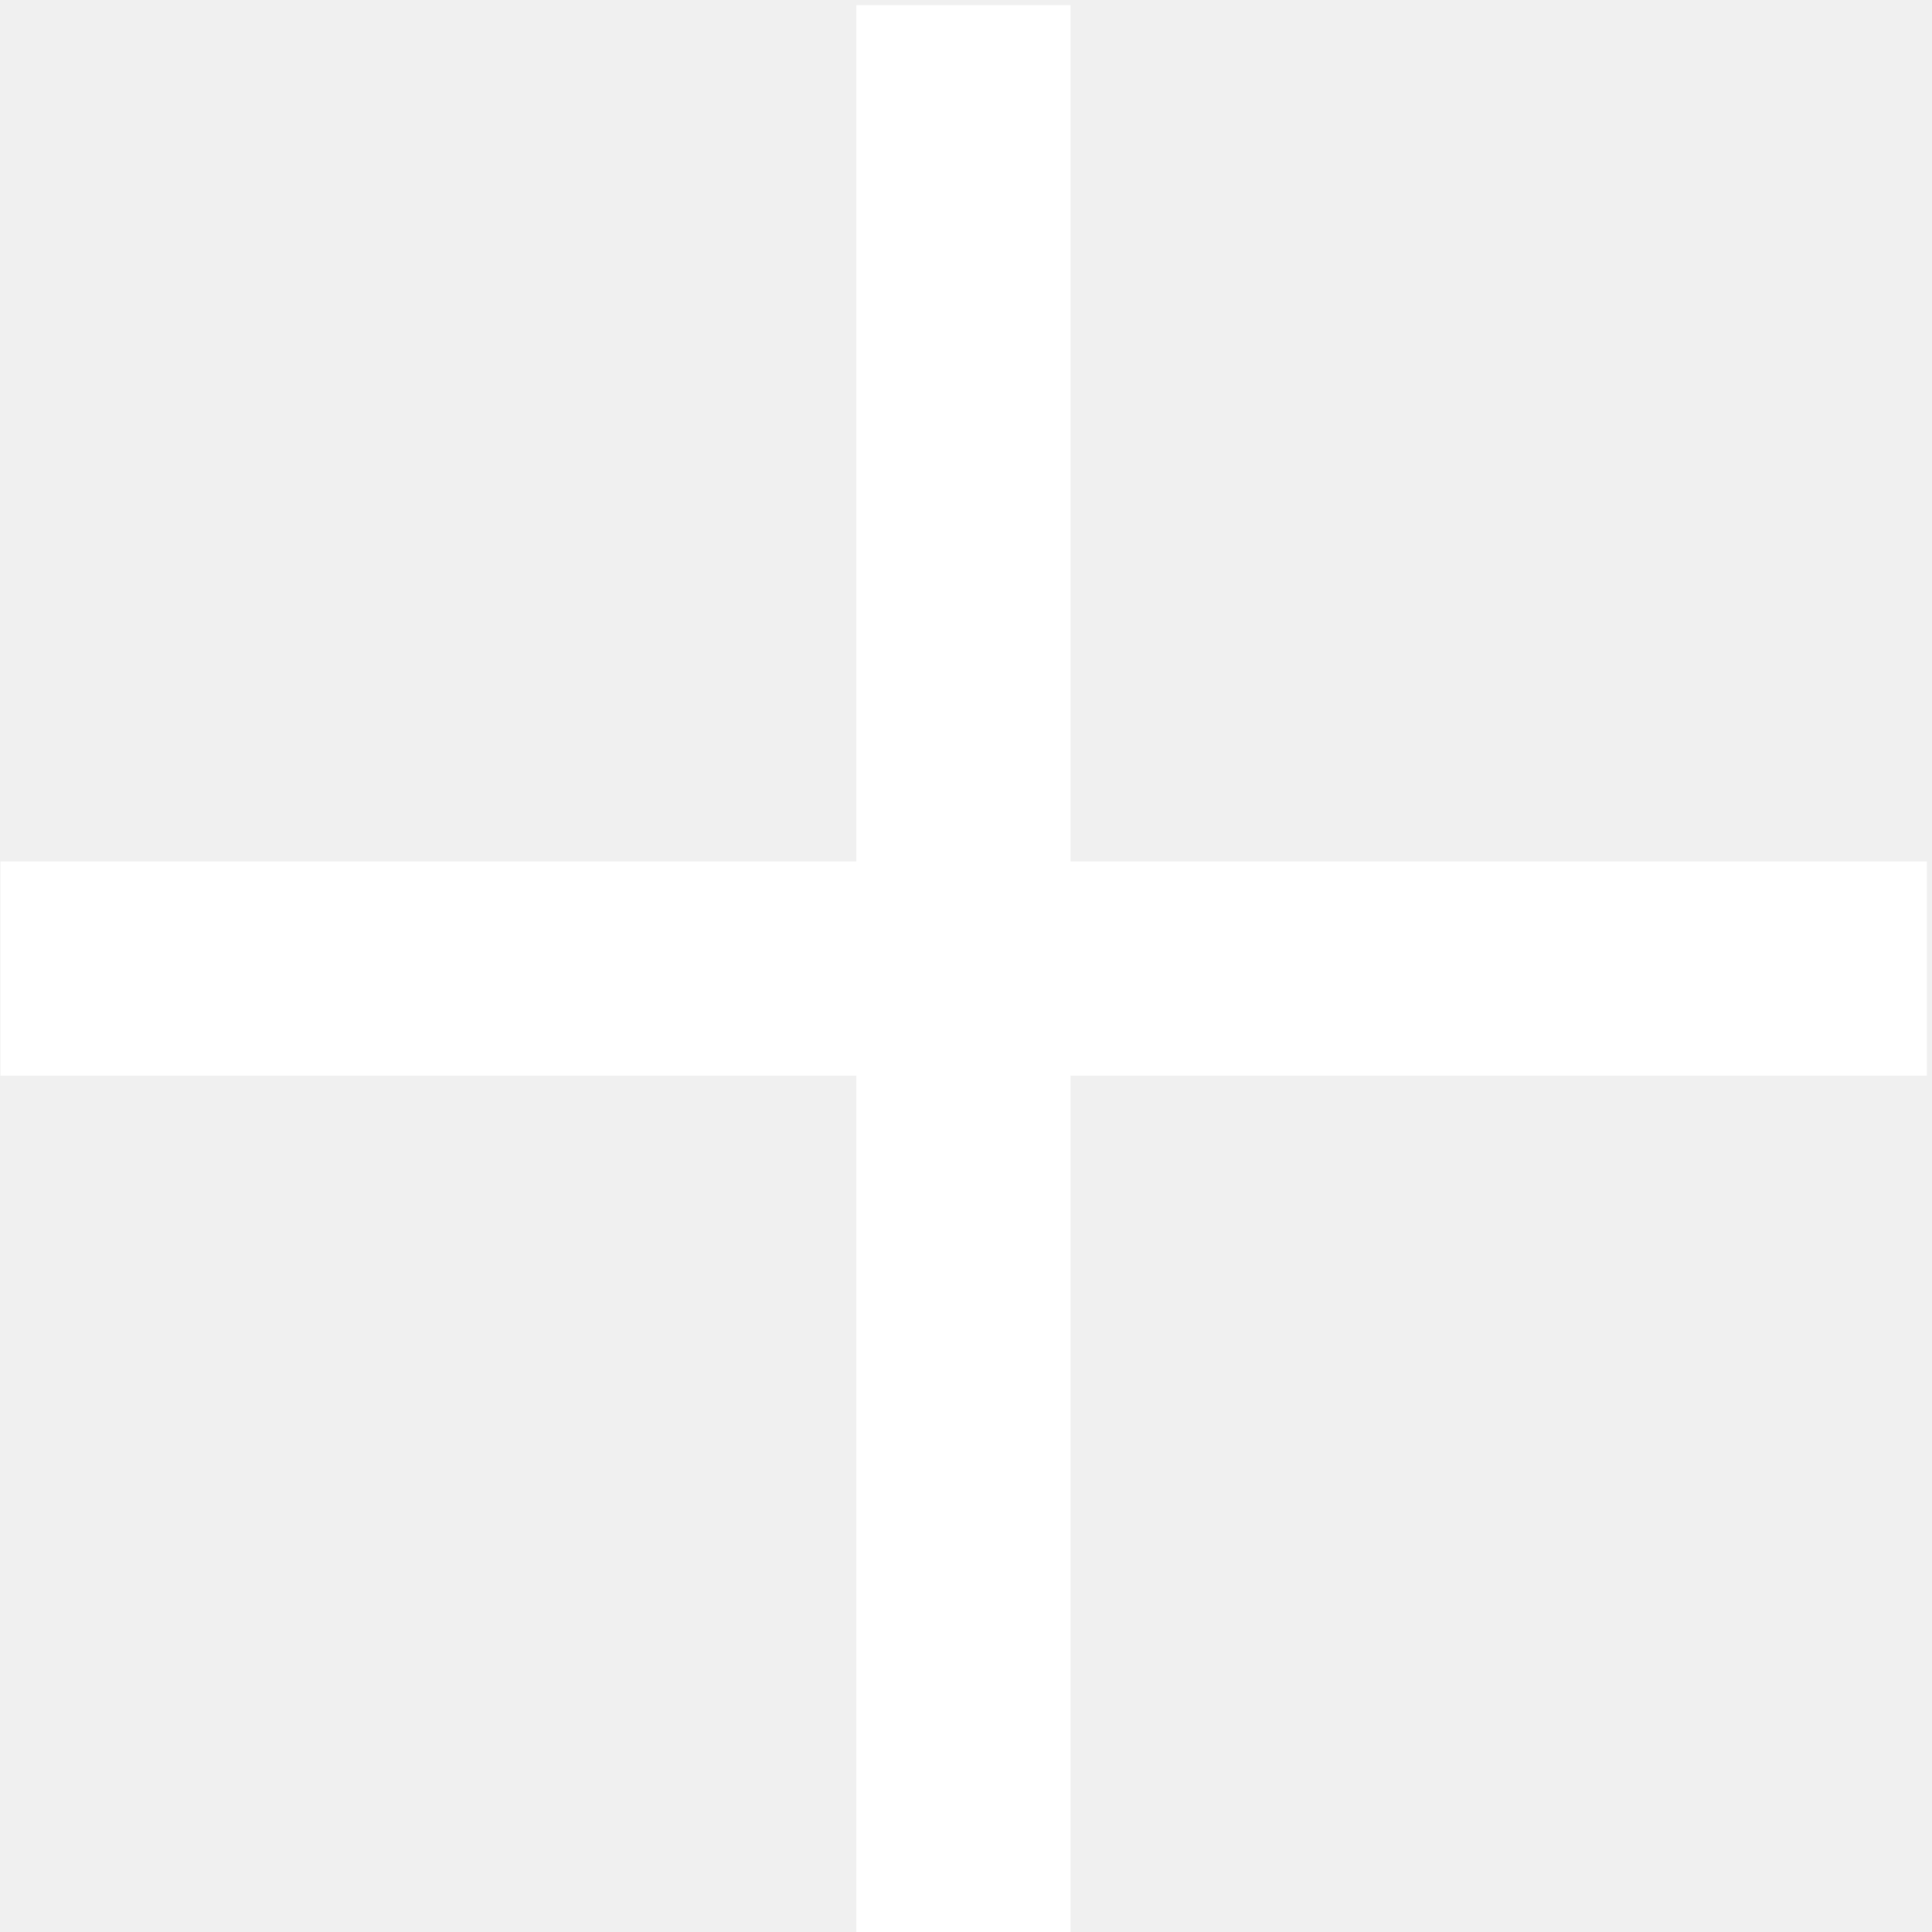
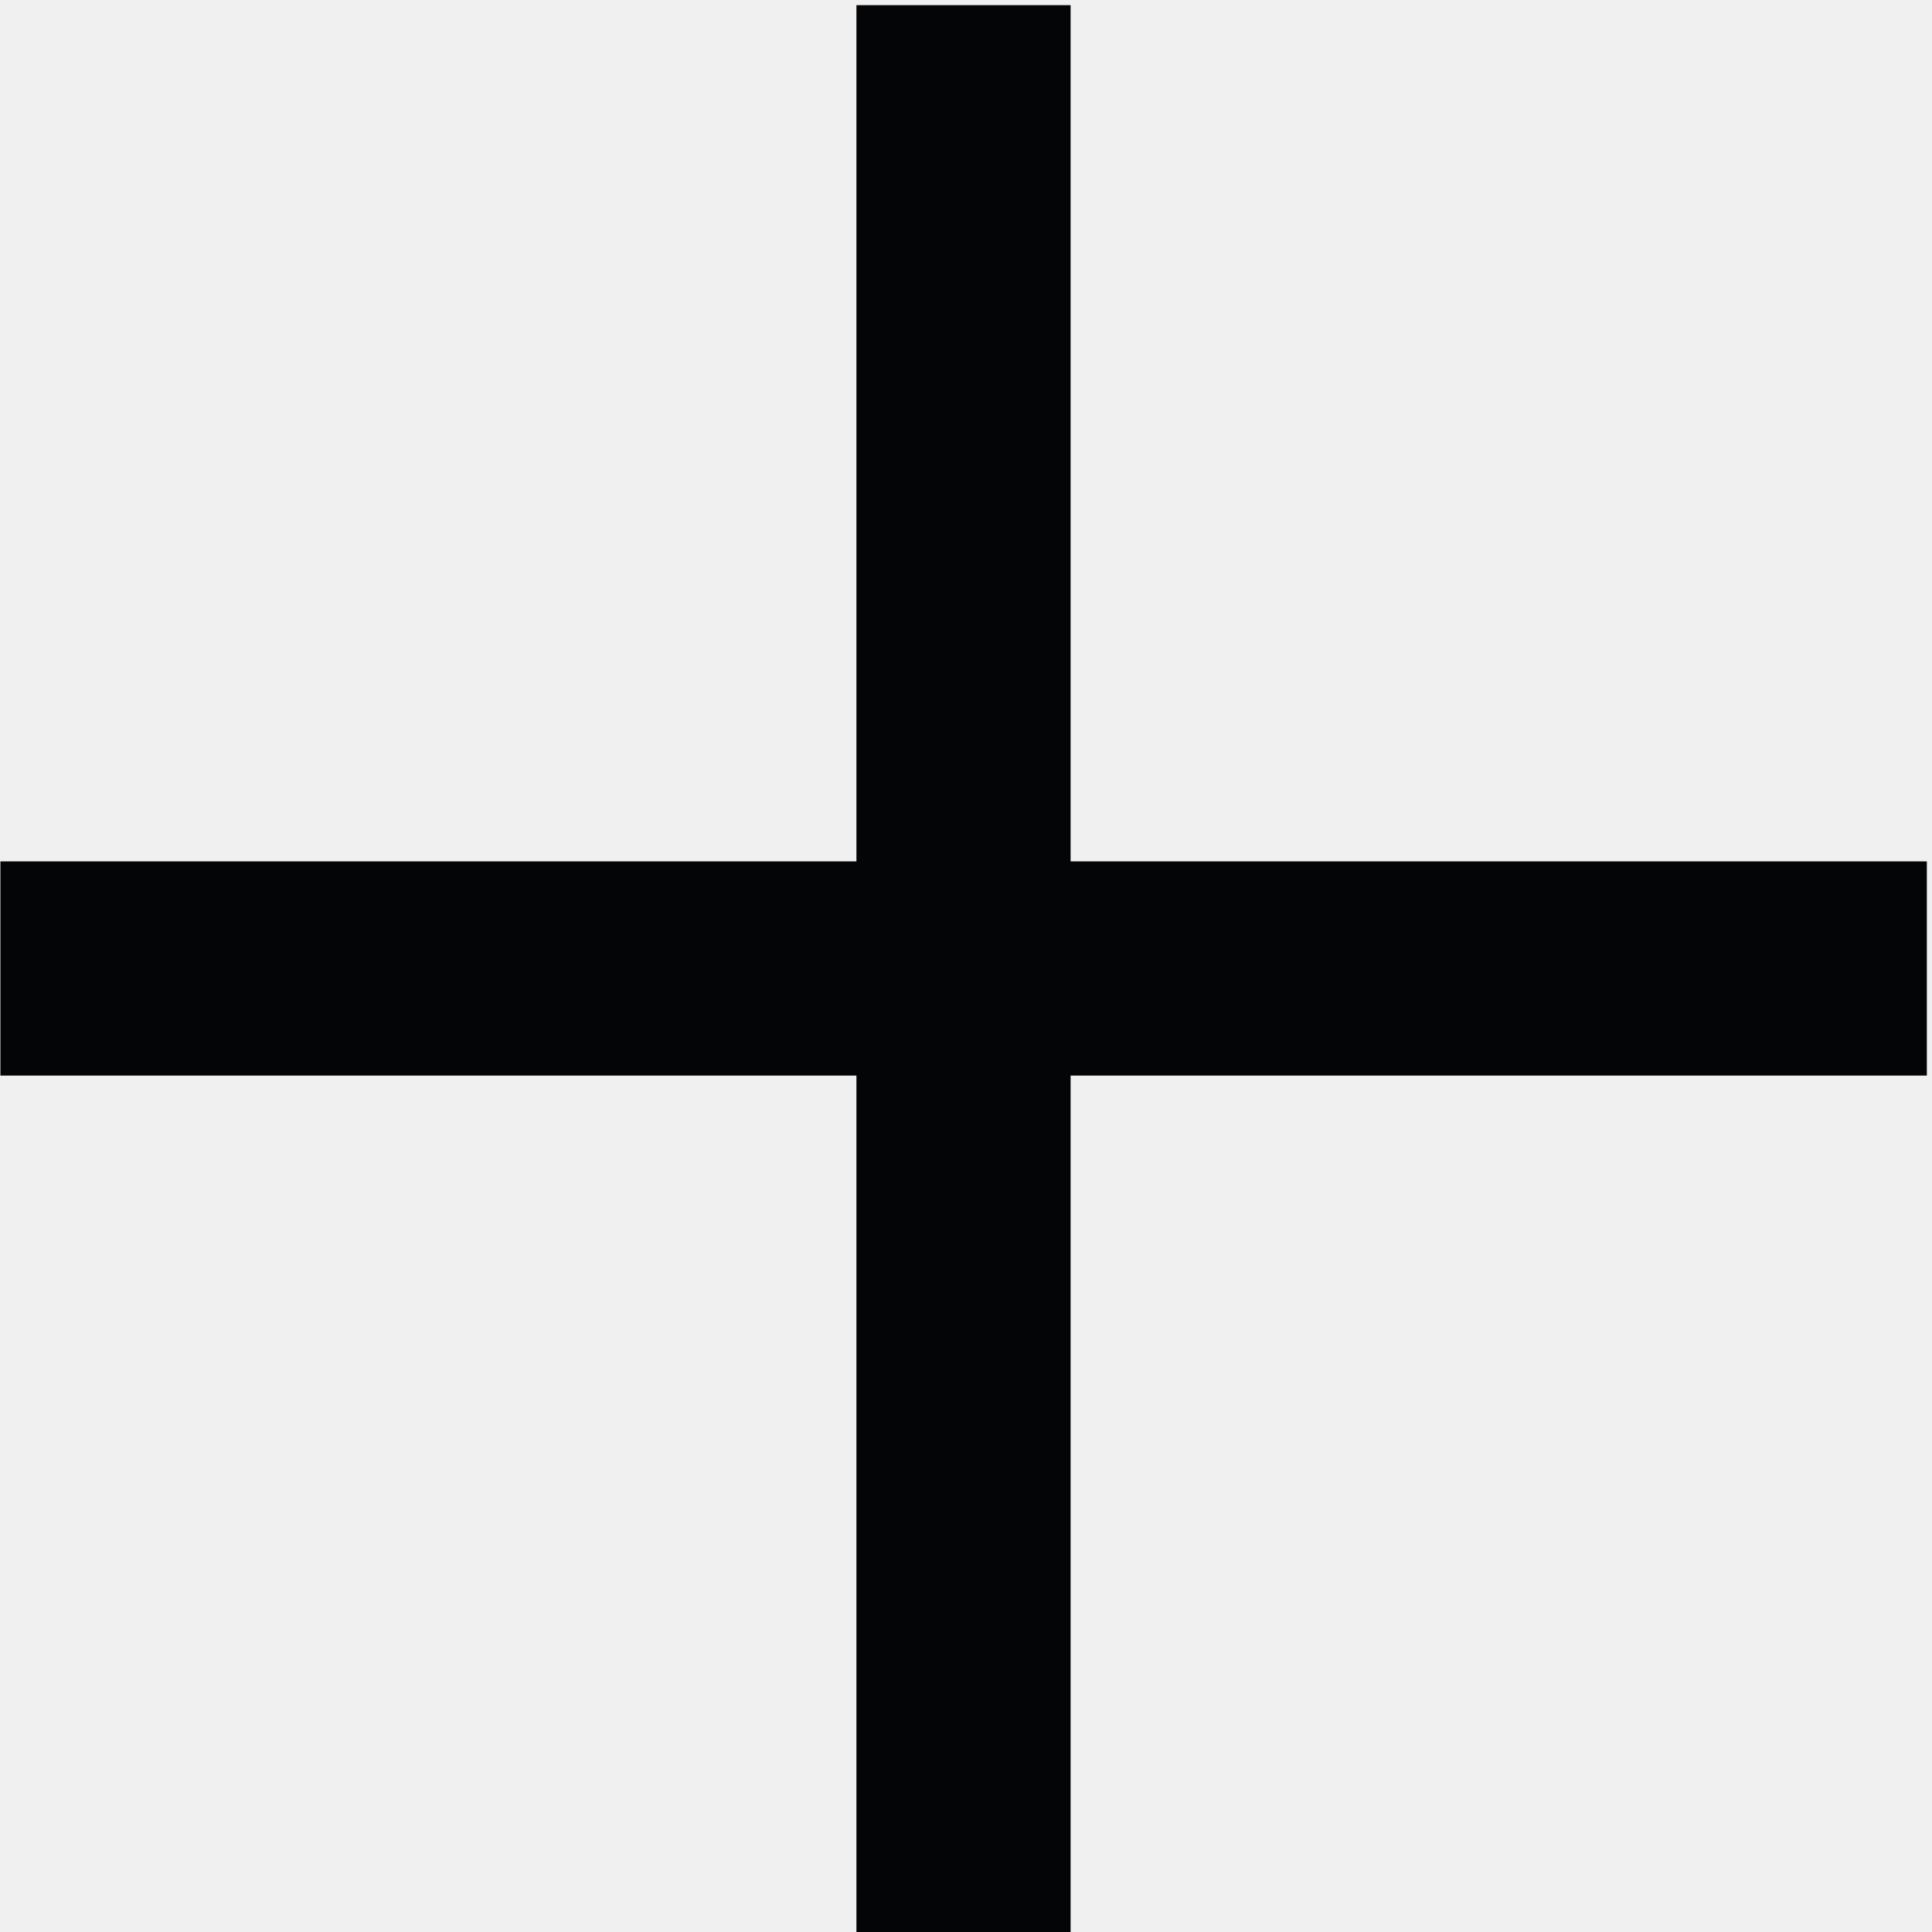
<svg xmlns="http://www.w3.org/2000/svg" xmlns:xlink="http://www.w3.org/1999/xlink" width="14px" height="14px" viewBox="0 0 14 14" version="1.1">
  <defs>
    <polygon id="path-1" points="0.003 0.036 13.964 0.036 13.964 14 0.003 14" />
  </defs>
  <g id="Developer-Test" stroke="none" stroke-width="1" fill="none" fill-rule="evenodd">
    <g id="06-Accops-User-Listing" transform="translate(-1168, -135)">
      <g id="plus" transform="translate(1168, 135)">
        <mask id="mask-2" fill="white">
          <use xlink:href="#path-1" />
        </mask>
        <g id="Clip-2" />
-         <polyline id="Fill-1" fill="#FFFFFF" mask="url(#mask-2)" points="13.964 6.242 7.758 6.242 7.758 0.036 6.206 0.036 6.206 6.242 0 6.242 0 7.794 6.206 7.794 6.206 14 7.758 14 7.758 7.794 13.964 7.794 13.964 6.242" />
+         <polyline id="Fill-1" fill="#030506" mask="url(#mask-2)" points="13.964 6.242 7.758 6.242 7.758 0.036 6.206 0.036 6.206 6.242 0 6.242 0 7.794 6.206 7.794 6.206 14 7.758 14 7.758 7.794 13.964 7.794 13.964 6.242" />
      </g>
    </g>
  </g>
</svg>
